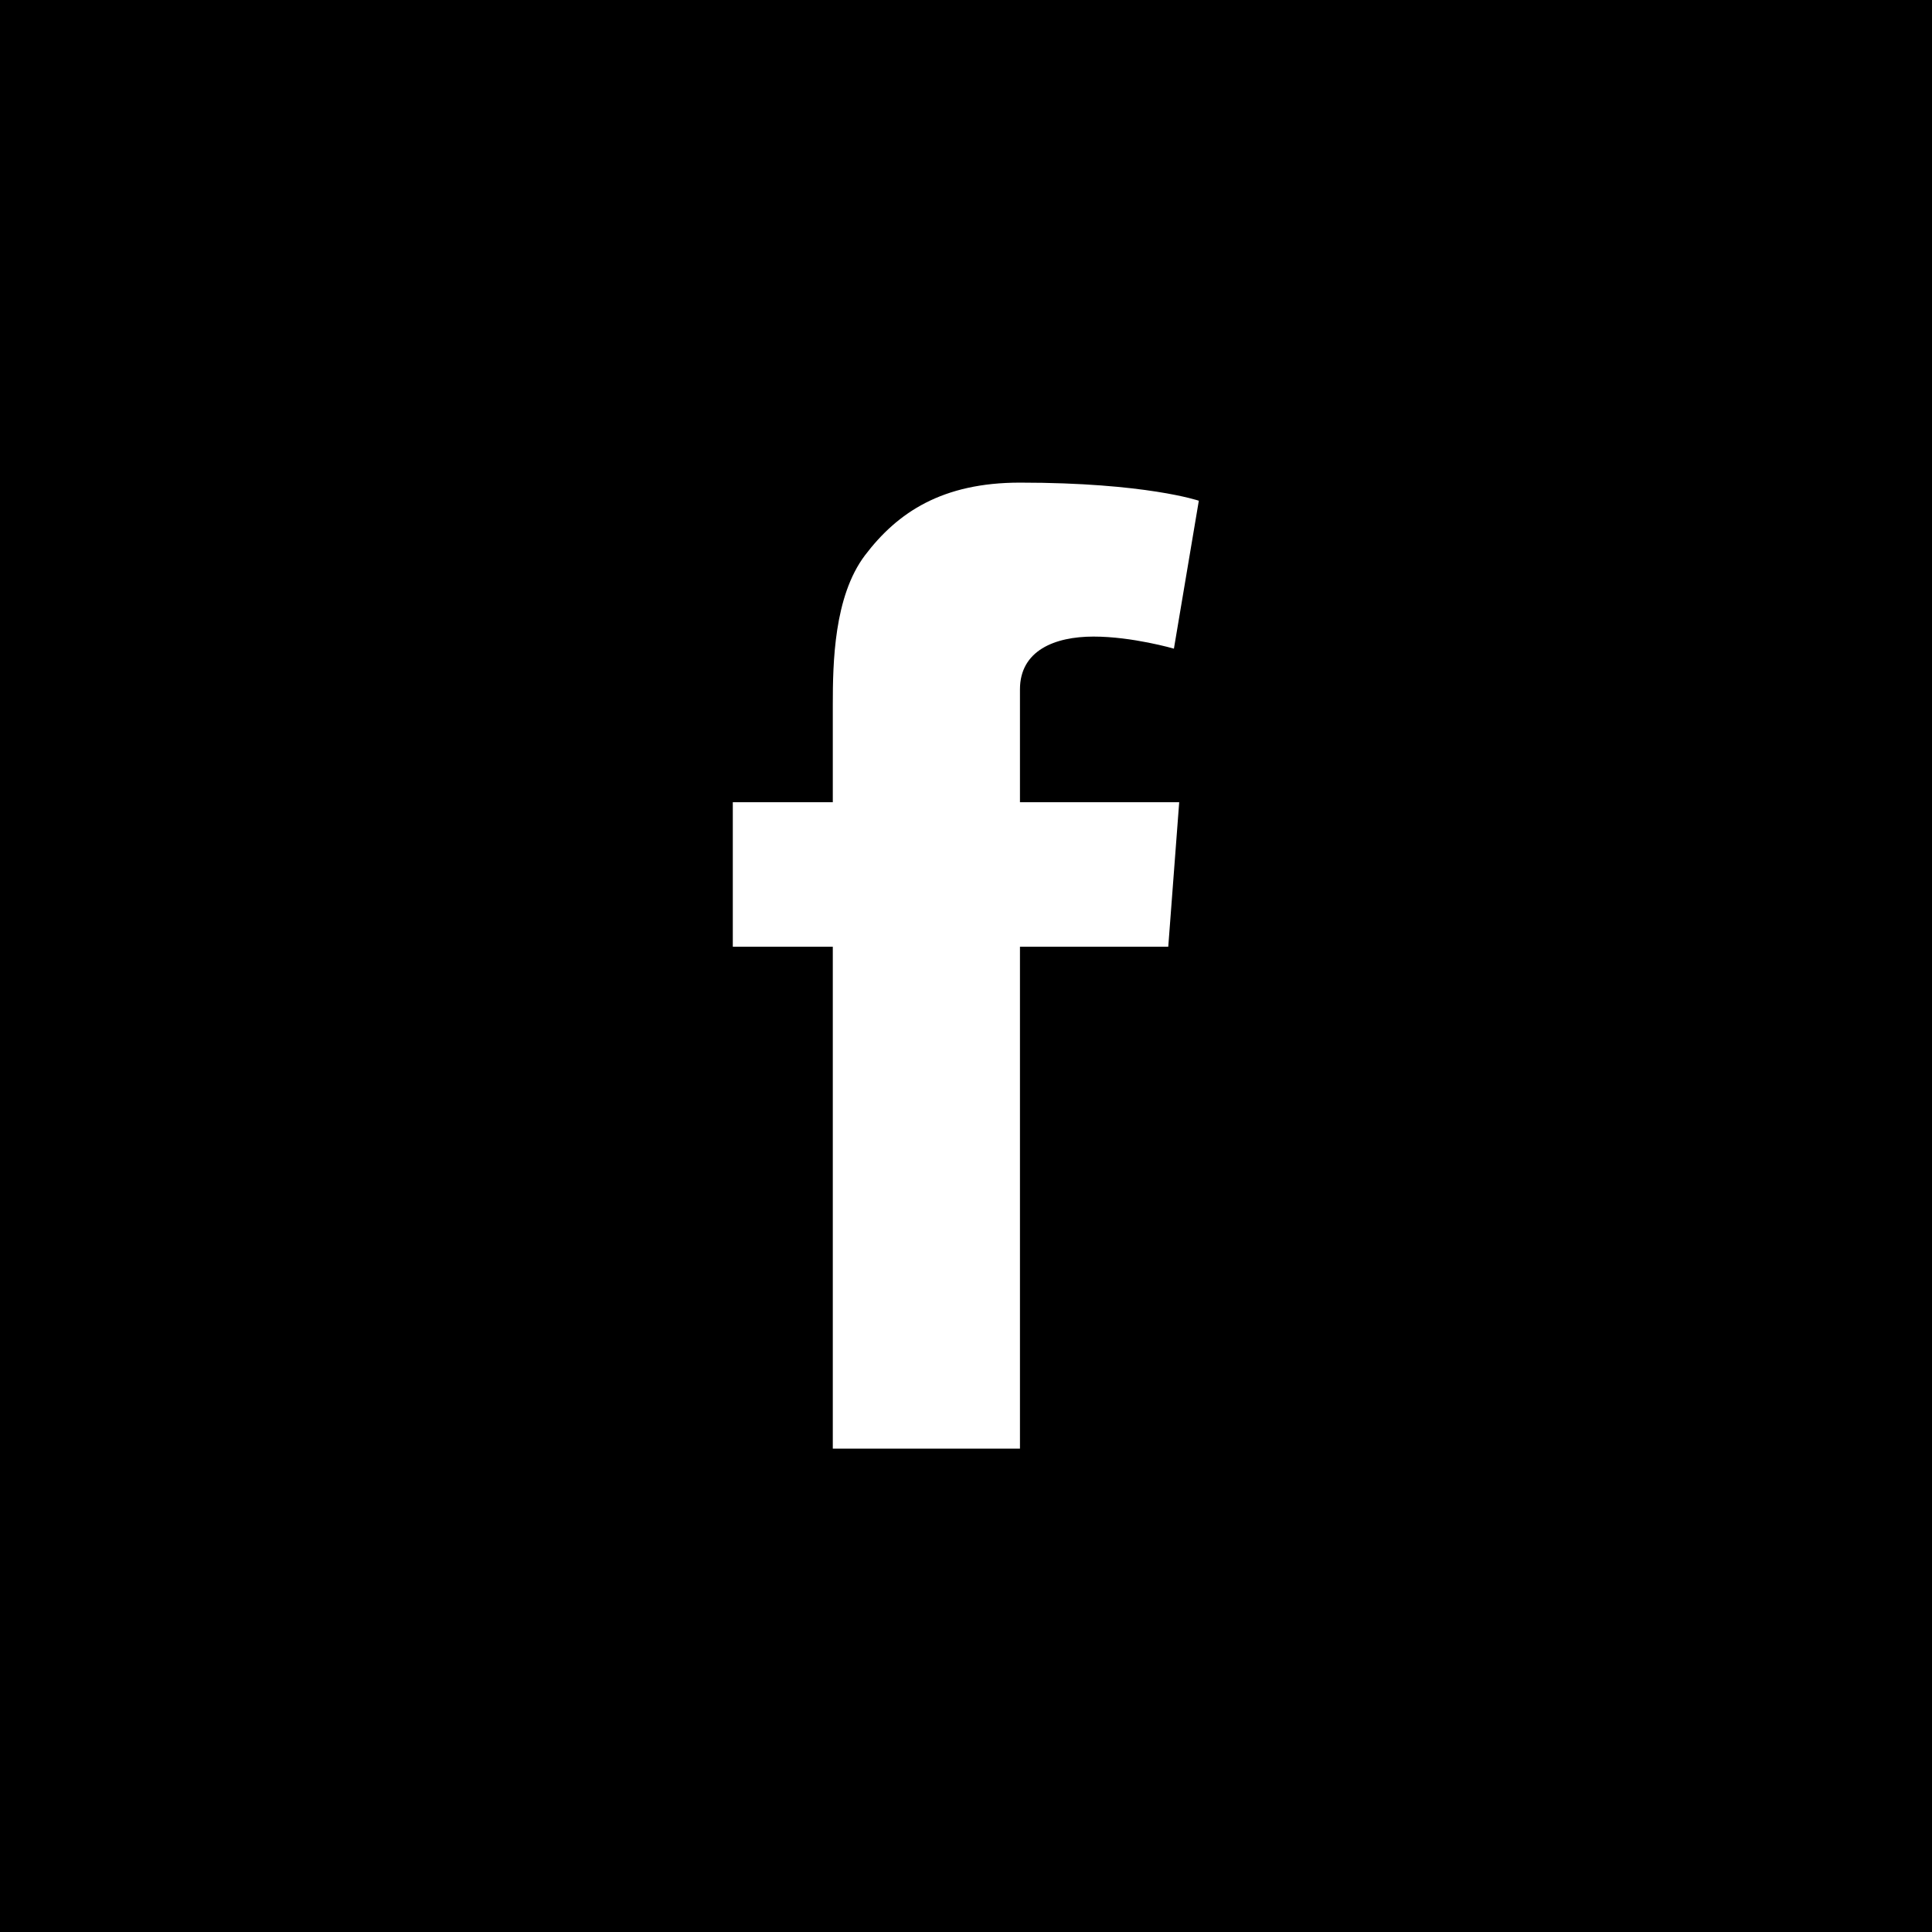
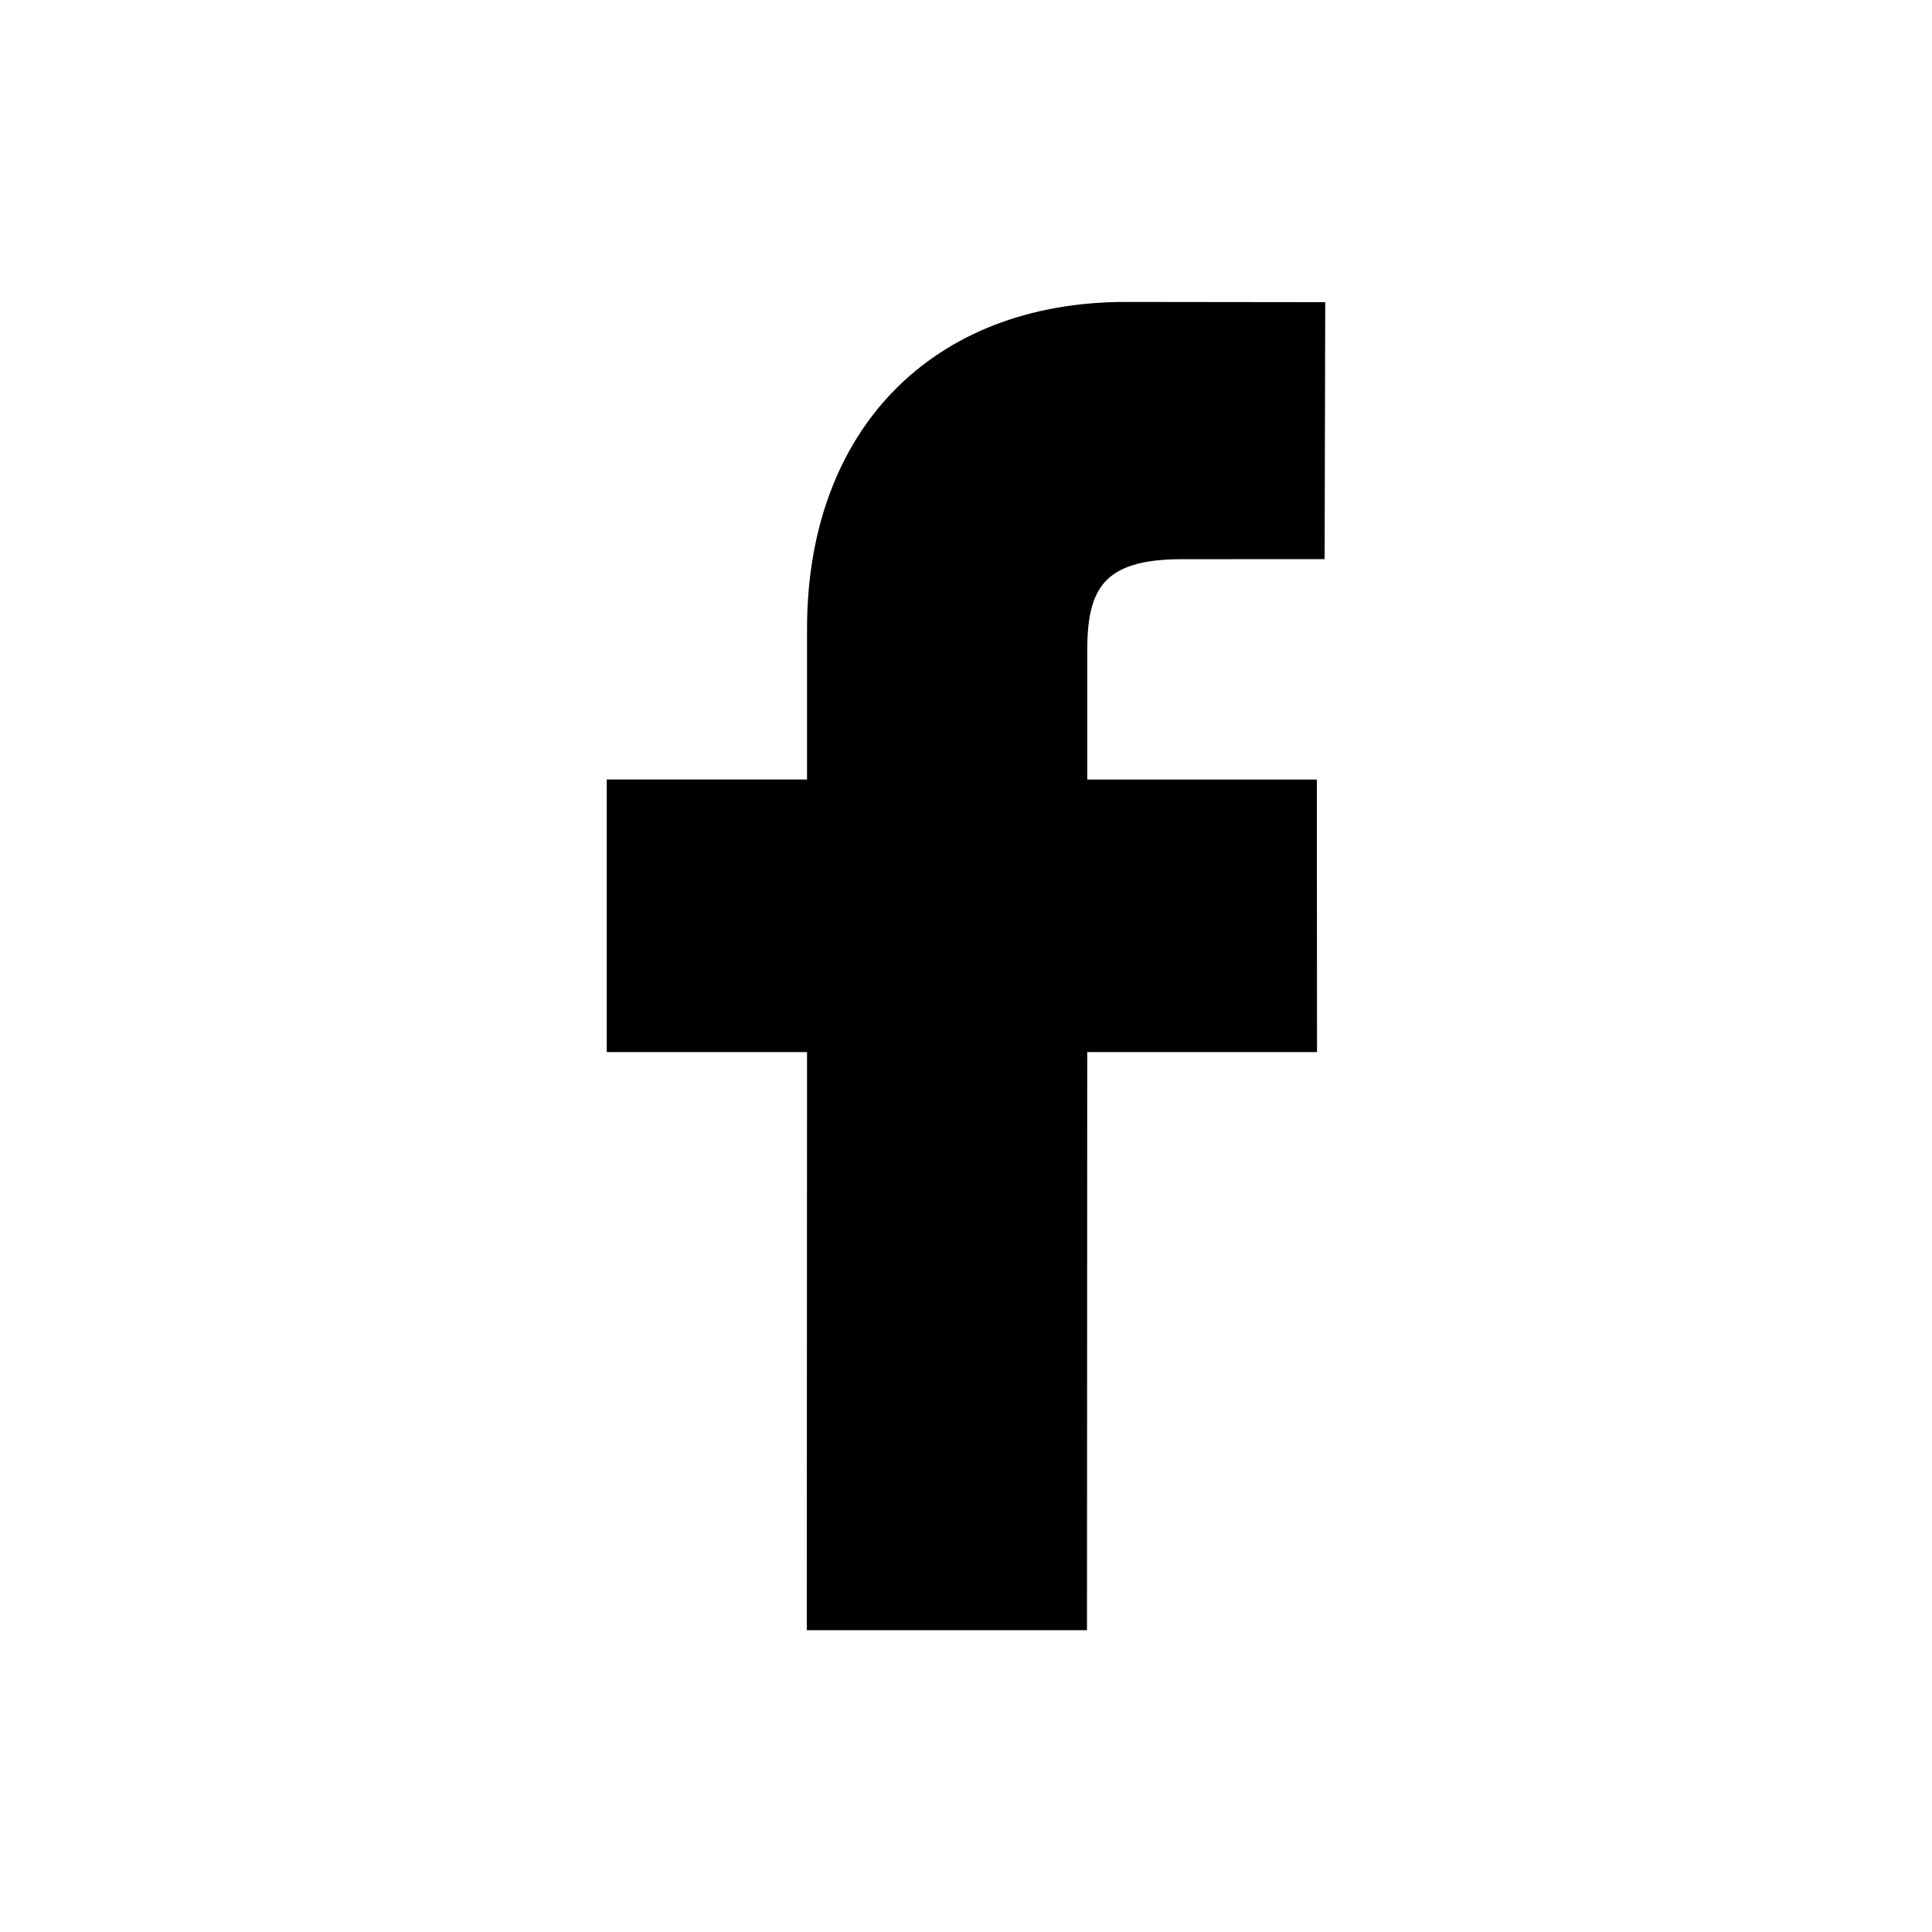
- <svg xmlns="http://www.w3.org/2000/svg" height="800" width="800" viewBox="-143 145 512 512" xml:space="preserve">
-   <path d="M-143 145v512h512V145h-512zm312.5 212.6-2.9 38.3h-39.3v133H77.7v-133H51.2v-38.3h26.5v-25.7c0-11.3.3-28.8 8.5-39.7 8.7-11.5 20.6-19.3 41.1-19.3 33.4 0 47.4 4.8 47.4 4.8l-6.6 39.2s-11-3.2-21.3-3.2-19.5 3.7-19.5 14v29.9h42.2z" />
+ <svg xmlns="http://www.w3.org/2000/svg" width="30" height="30" viewBox="0 0 32 32">
+   <path d="m21.95 5.005-3.306-.004c-3.206 0-5.277 2.124-5.277 5.415v2.495H10.05v4.515h3.317l-.004 9.575h4.641l.004-9.575h3.806l-.003-4.514h-3.803v-2.117c0-1.018.241-1.533 1.566-1.533l2.366-.001.01-4.256z" />
</svg>
